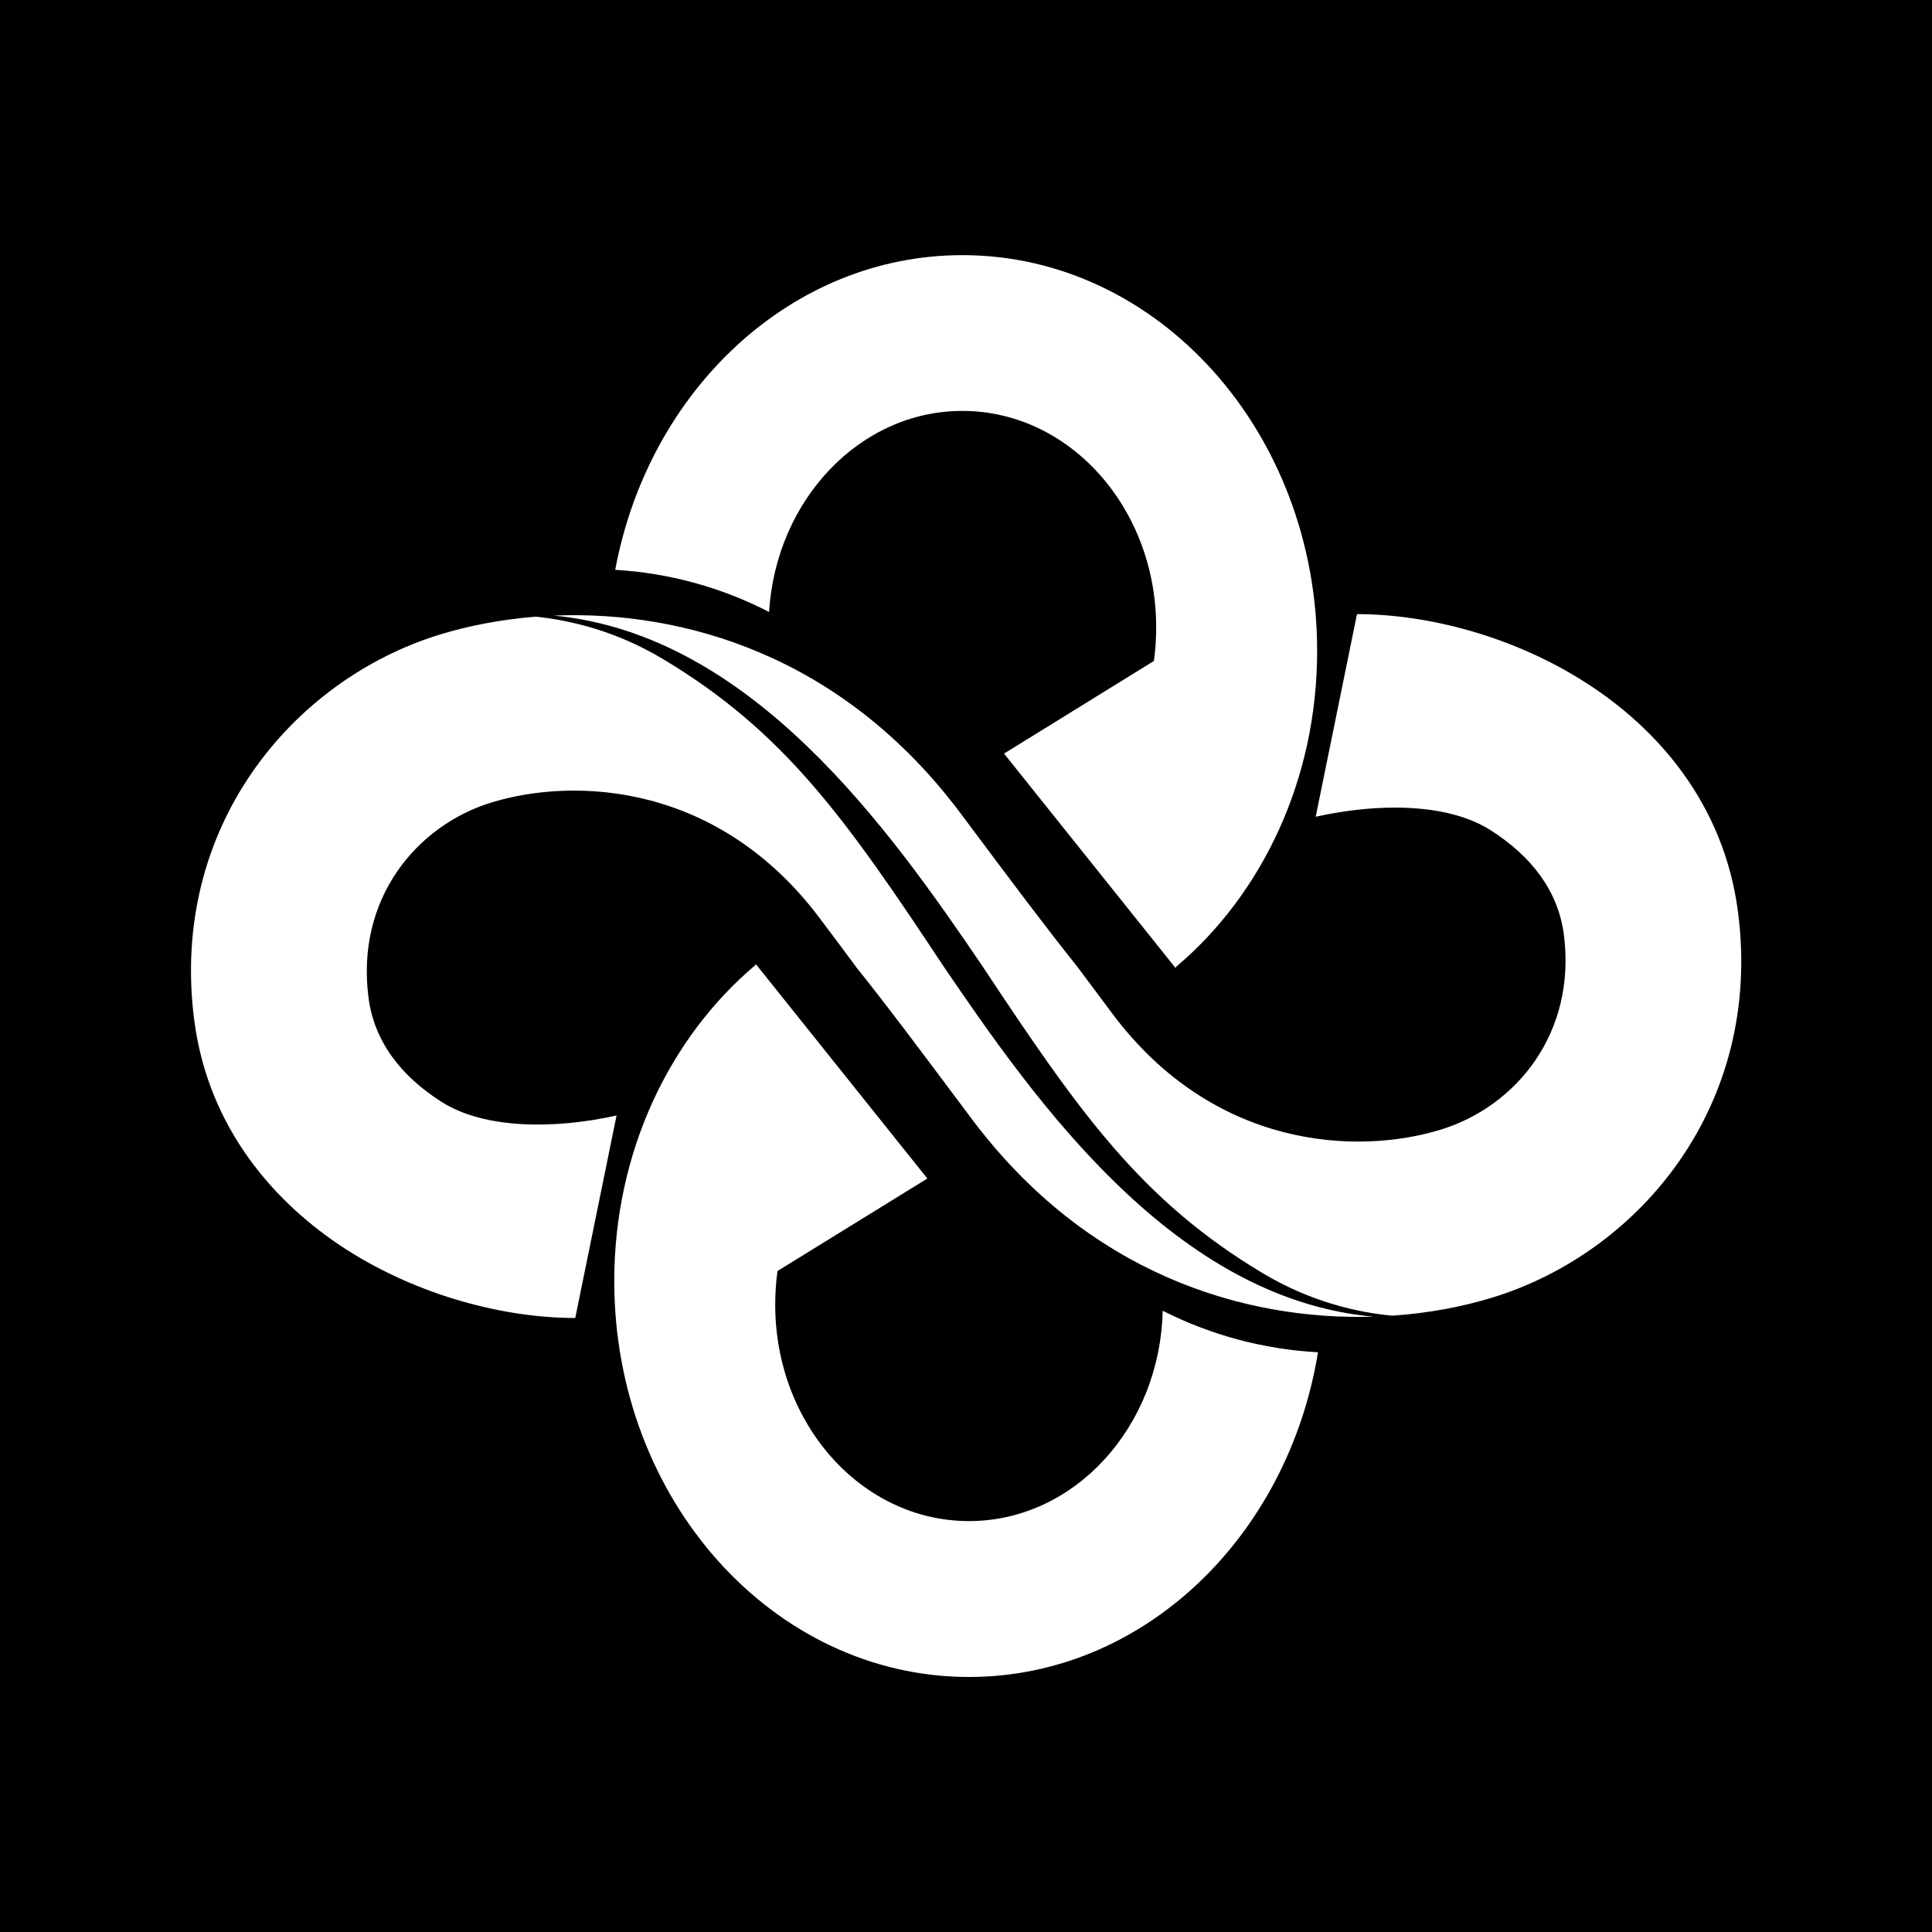
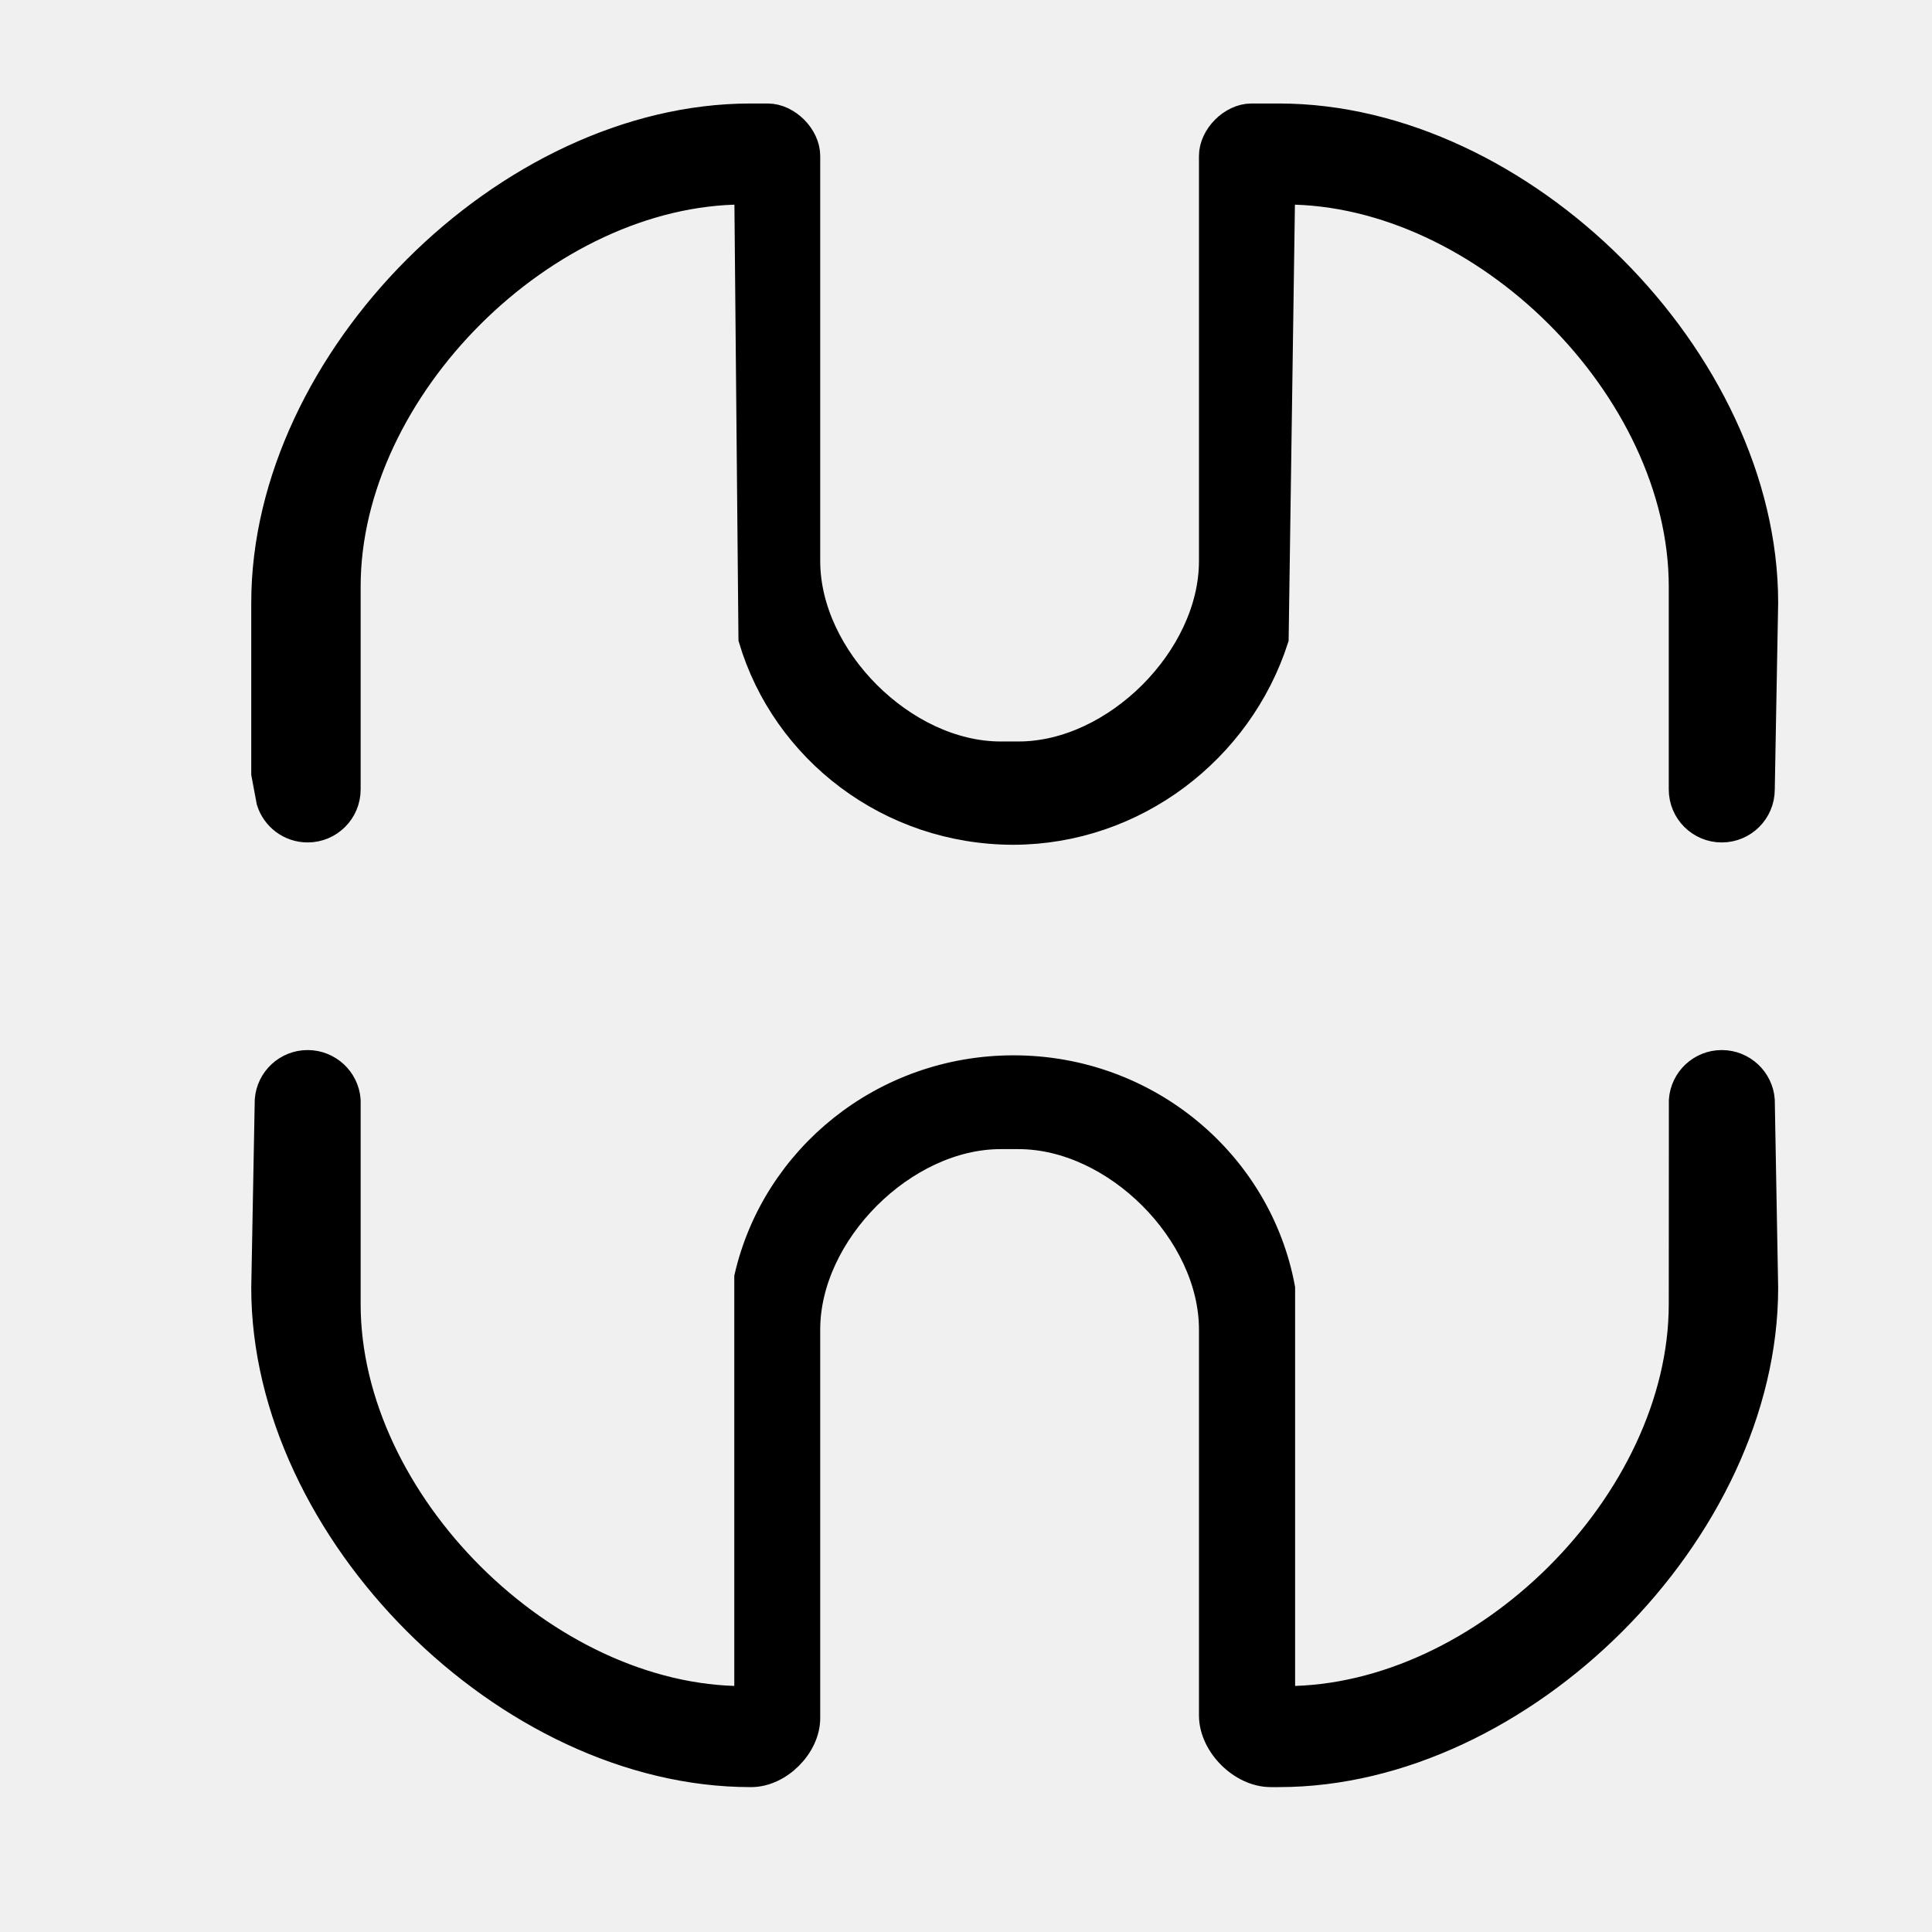
- <svg xmlns="http://www.w3.org/2000/svg" width="16" height="16" viewBox="0 0 16 16" fill="none">
-   <g clip-path="url(#clip0_121_6473)">
-     <path d="M16 0H0V16H16V0Z" fill="black" />
-     <path fill-rule="evenodd" clip-rule="evenodd" d="M5.095 4.719C5.372 3.231 6.554 2.113 7.97 2.113C9.592 2.113 10.908 3.58 10.908 5.391C10.908 6.458 10.45 7.407 9.742 8.005L9.735 8.016L8.315 6.241L9.556 5.474C9.569 5.383 9.575 5.29 9.575 5.195C9.575 4.206 8.857 3.403 7.97 3.403C7.122 3.403 6.427 4.138 6.369 5.068C5.983 4.869 5.552 4.746 5.095 4.719ZM4.438 5.107C4.147 5.13 3.878 5.183 3.643 5.255C2.419 5.631 1.4 6.855 1.609 8.452C1.726 9.343 2.274 9.969 2.878 10.354C3.472 10.731 4.175 10.915 4.764 10.915L5.106 9.238C4.593 9.352 4.014 9.352 3.658 9.126C3.313 8.907 3.098 8.618 3.052 8.263C2.945 7.446 3.447 6.837 4.07 6.646C4.761 6.434 5.951 6.484 6.792 7.609C6.835 7.666 6.877 7.723 6.919 7.778C6.975 7.854 7.03 7.928 7.085 8.001H7.084C7.342 8.322 7.626 8.703 7.965 9.156L8.045 9.263C9.012 10.556 10.31 10.937 11.374 10.904C9.728 10.756 8.582 9.132 7.813 8.001H7.813C7.005 6.781 6.496 6.059 5.489 5.457C5.104 5.226 4.726 5.137 4.438 5.107ZM11.531 10.896C11.24 10.869 10.854 10.781 10.459 10.545C9.453 9.943 8.944 9.221 8.136 8.001H8.136C7.369 6.872 6.226 5.253 4.586 5.098C5.658 5.054 6.978 5.428 7.957 6.738L8.037 6.845C8.376 7.299 8.661 7.68 8.918 8.001H8.918C8.972 8.074 9.028 8.148 9.084 8.223C9.125 8.279 9.168 8.335 9.21 8.392C10.051 9.517 11.241 9.568 11.932 9.355C12.555 9.164 13.057 8.555 12.951 7.738C12.904 7.383 12.689 7.095 12.344 6.875C11.989 6.649 11.41 6.649 10.896 6.764L11.238 5.086C11.827 5.086 12.531 5.27 13.124 5.648C13.729 6.032 14.276 6.658 14.393 7.549C14.602 9.147 13.584 10.37 12.359 10.746C12.115 10.821 11.834 10.875 11.531 10.896ZM8.025 13.888C9.467 13.888 10.666 12.728 10.915 11.199C10.454 11.174 10.018 11.052 9.629 10.855C9.606 11.821 8.896 12.597 8.025 12.597C7.138 12.597 6.42 11.795 6.42 10.805C6.42 10.71 6.426 10.617 6.439 10.526L7.68 9.76L6.26 7.985L6.253 7.995C5.545 8.593 5.087 9.542 5.087 10.609C5.087 12.42 6.403 13.888 8.025 13.888Z" fill="white" />
-   </g>
-   <defs>
-     <clipPath id="clip0_121_6473">
-       <rect width="16" height="16" fill="white" />
-     </clipPath>
-   </defs>
+ <svg xmlns="http://www.w3.org/2000/svg" version="1.1" width="700" height="700">
+   <svg version="1.1" width="700" height="700" viewBox="-144.5,94.5,700,700">
+     <g id="SvgjsG1556" fill-opacity="0" fill-rule="nonzero" stroke="#000" stroke-width="0" stroke-linecap="butt" stroke-linejoin="miter" stroke-miterlimit="10" font-family="none" font-weight="none" font-size="none">
+       <rect x="-144.5" y="67.5" transform="scale(1,1.4)" width="700" height="500" id="SvgjsRect1555" />
+     </g>
+     <g fill="none" fill-rule="nonzero" stroke="#000" stroke-width="10" stroke-linecap="none" stroke-linejoin="none" stroke-miterlimit="10" font-family="none" font-weight="none" font-size="none">
+       <g id="SvgjsG1554">
+         <g id="SvgjsG1553">
+           <path d="M175.425,395.859" id="SvgjsPath1552" fill-opacity="0" fill="#000000" stroke-linecap="round" stroke-linejoin="round" />
+           <path d="M-30.186,389.816" id="SvgjsPath1551" fill-opacity="0" fill="#000000" stroke-linecap="round" stroke-linejoin="round" />
+           <path d="M-83.759,339.355" id="SvgjsPath1550" fill-opacity="0" fill="#000000" stroke-linecap="round" stroke-linejoin="round" />
+           <path d="M-48.467,374.783v-61.926c0,-87.928 87.928,-175.857 175.857,-175.857h6.291c7,0 14,7 14,14v146.807c0,35.171 35.171,70.343 70.343,70.343h6.539c35.171,0 70.343,-35.171 70.343,-70.343v-146.807c0,-7 7,-14 14,-14h9.996c87.928,0 175.857,87.928 175.857,175.857l-1.226,67.672c0,7.845 -6.359,14.204 -14.204,14.204c-7.845,0 -14.204,-6.359 -14.204,-14.204v-73.54c0,-71.695 -71.896,-143.391 -143.792,-143.391h-1.587l-2.343,162.302c-12.9,40.131 -50.762,69.547 -94.674,69.677c-44.858,0 -82.719,-29.416 -94.674,-69.677l-1.508,-162.302h-1.587c-71.896,0 -143.792,71.695 -143.792,143.391v73.54c0,7.845 -6.359,14.204 -14.204,14.204c-6.369,0 -11.758,-4.191 -13.561,-9.966z" id="SvgjsPath1549" fill="#000000" stroke-linecap="butt" stroke-linejoin="miter" />
+           <path d="M494.759,561.143c0,87.928 -87.928,175.857 -175.857,175.857h-2.996c-10.5,0 -21,-10.5 -21,-21v-139.807c0,-35.171 -35.171,-70.343 -70.343,-70.343h-6.539c-35.171,0 -70.343,35.171 -70.343,70.343v140.807c0,10 -10,20 -20,20h-0.291c-87.928,0 -175.857,-87.928 -175.857,-175.857l1.267,-68.064c0.552,-7.34 6.682,-13.124 14.163,-13.124c7.481,0 13.652,5.784 14.204,13.124v73.932c0,71.695 71.896,143.391 143.792,143.391h1.587v-153.133c9.931,-43.168 49.223,-75.405 96.182,-75.405c48.409,0 88.671,34.259 97.018,79.435v149.103h1.587c71.896,0 143.792,-71.695 143.792,-143.391l0.04,-73.932c0.552,-7.34 6.682,-13.124 14.163,-13.124c7.481,0 13.652,5.784 14.204,13.124z" id="SvgjsPath1548" fill="#000000" stroke-linecap="butt" stroke-linejoin="miter" />
+         </g>
+       </g>
+     </g>
+   </svg>
+   <style>@media (prefers-color-scheme: light) { :root { filter: none; } }
+ @media (prefers-color-scheme: dark) { :root { filter: invert(100%); } }
+ </style>
</svg>
